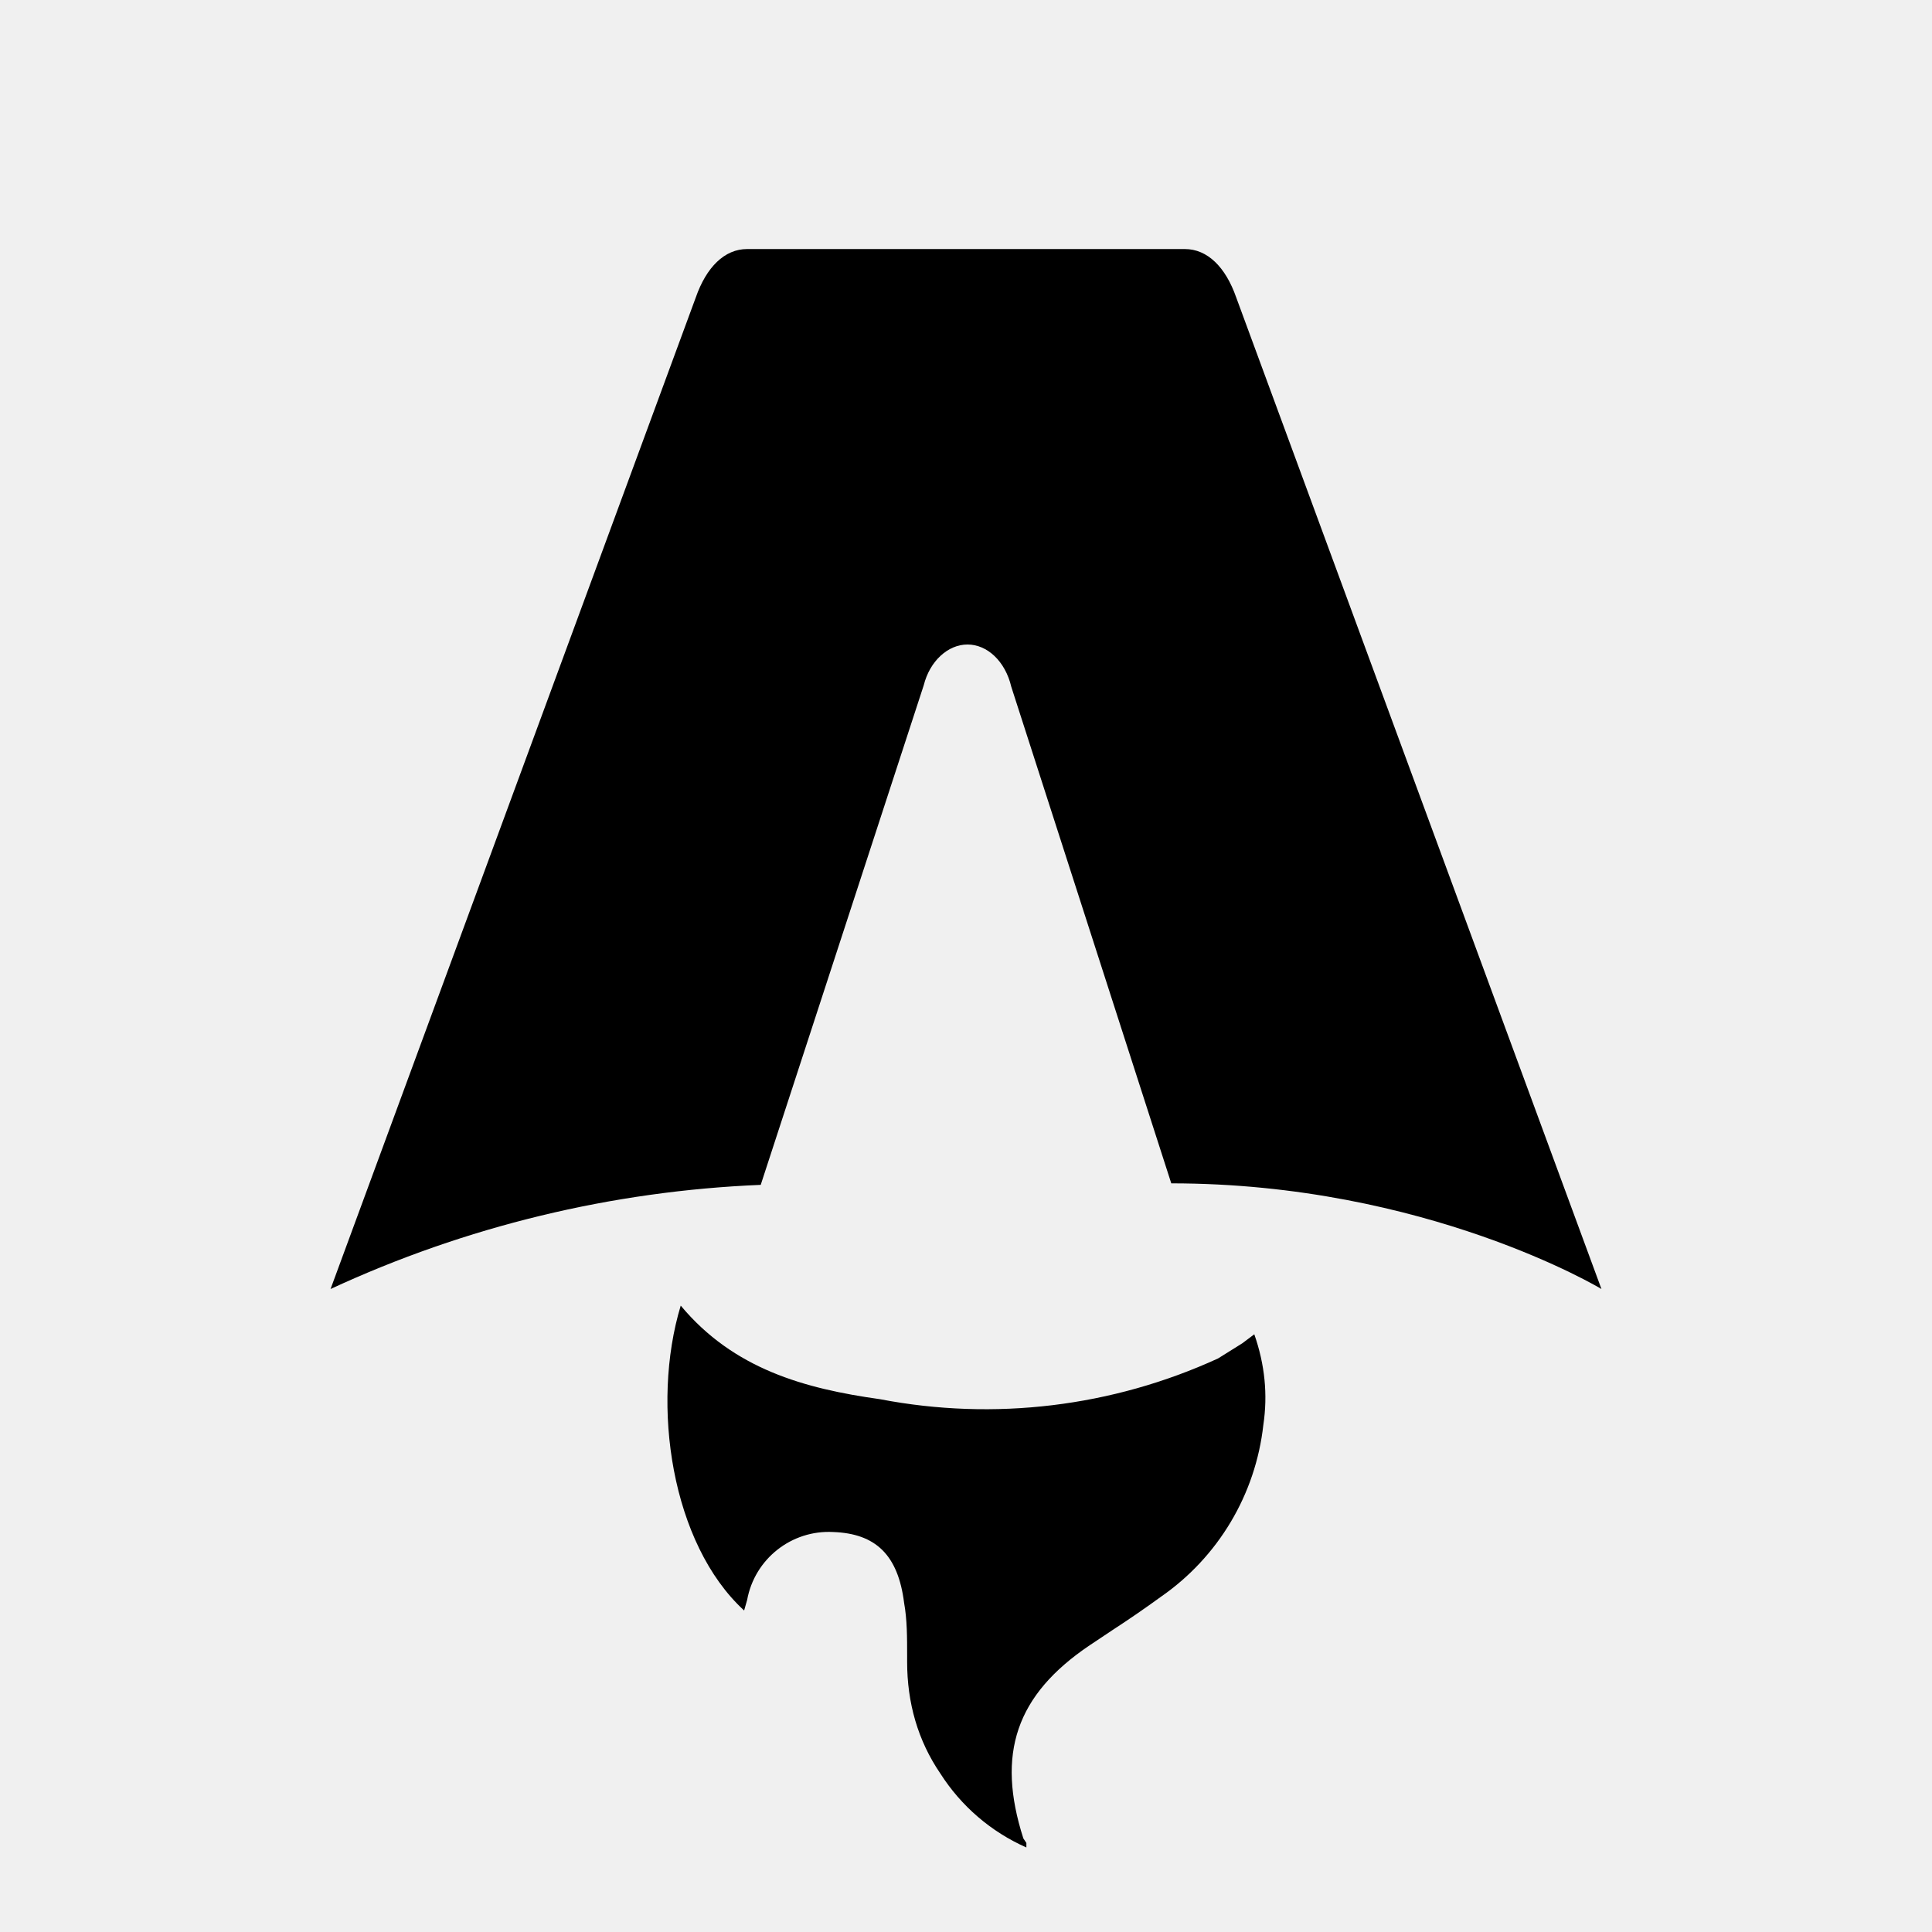
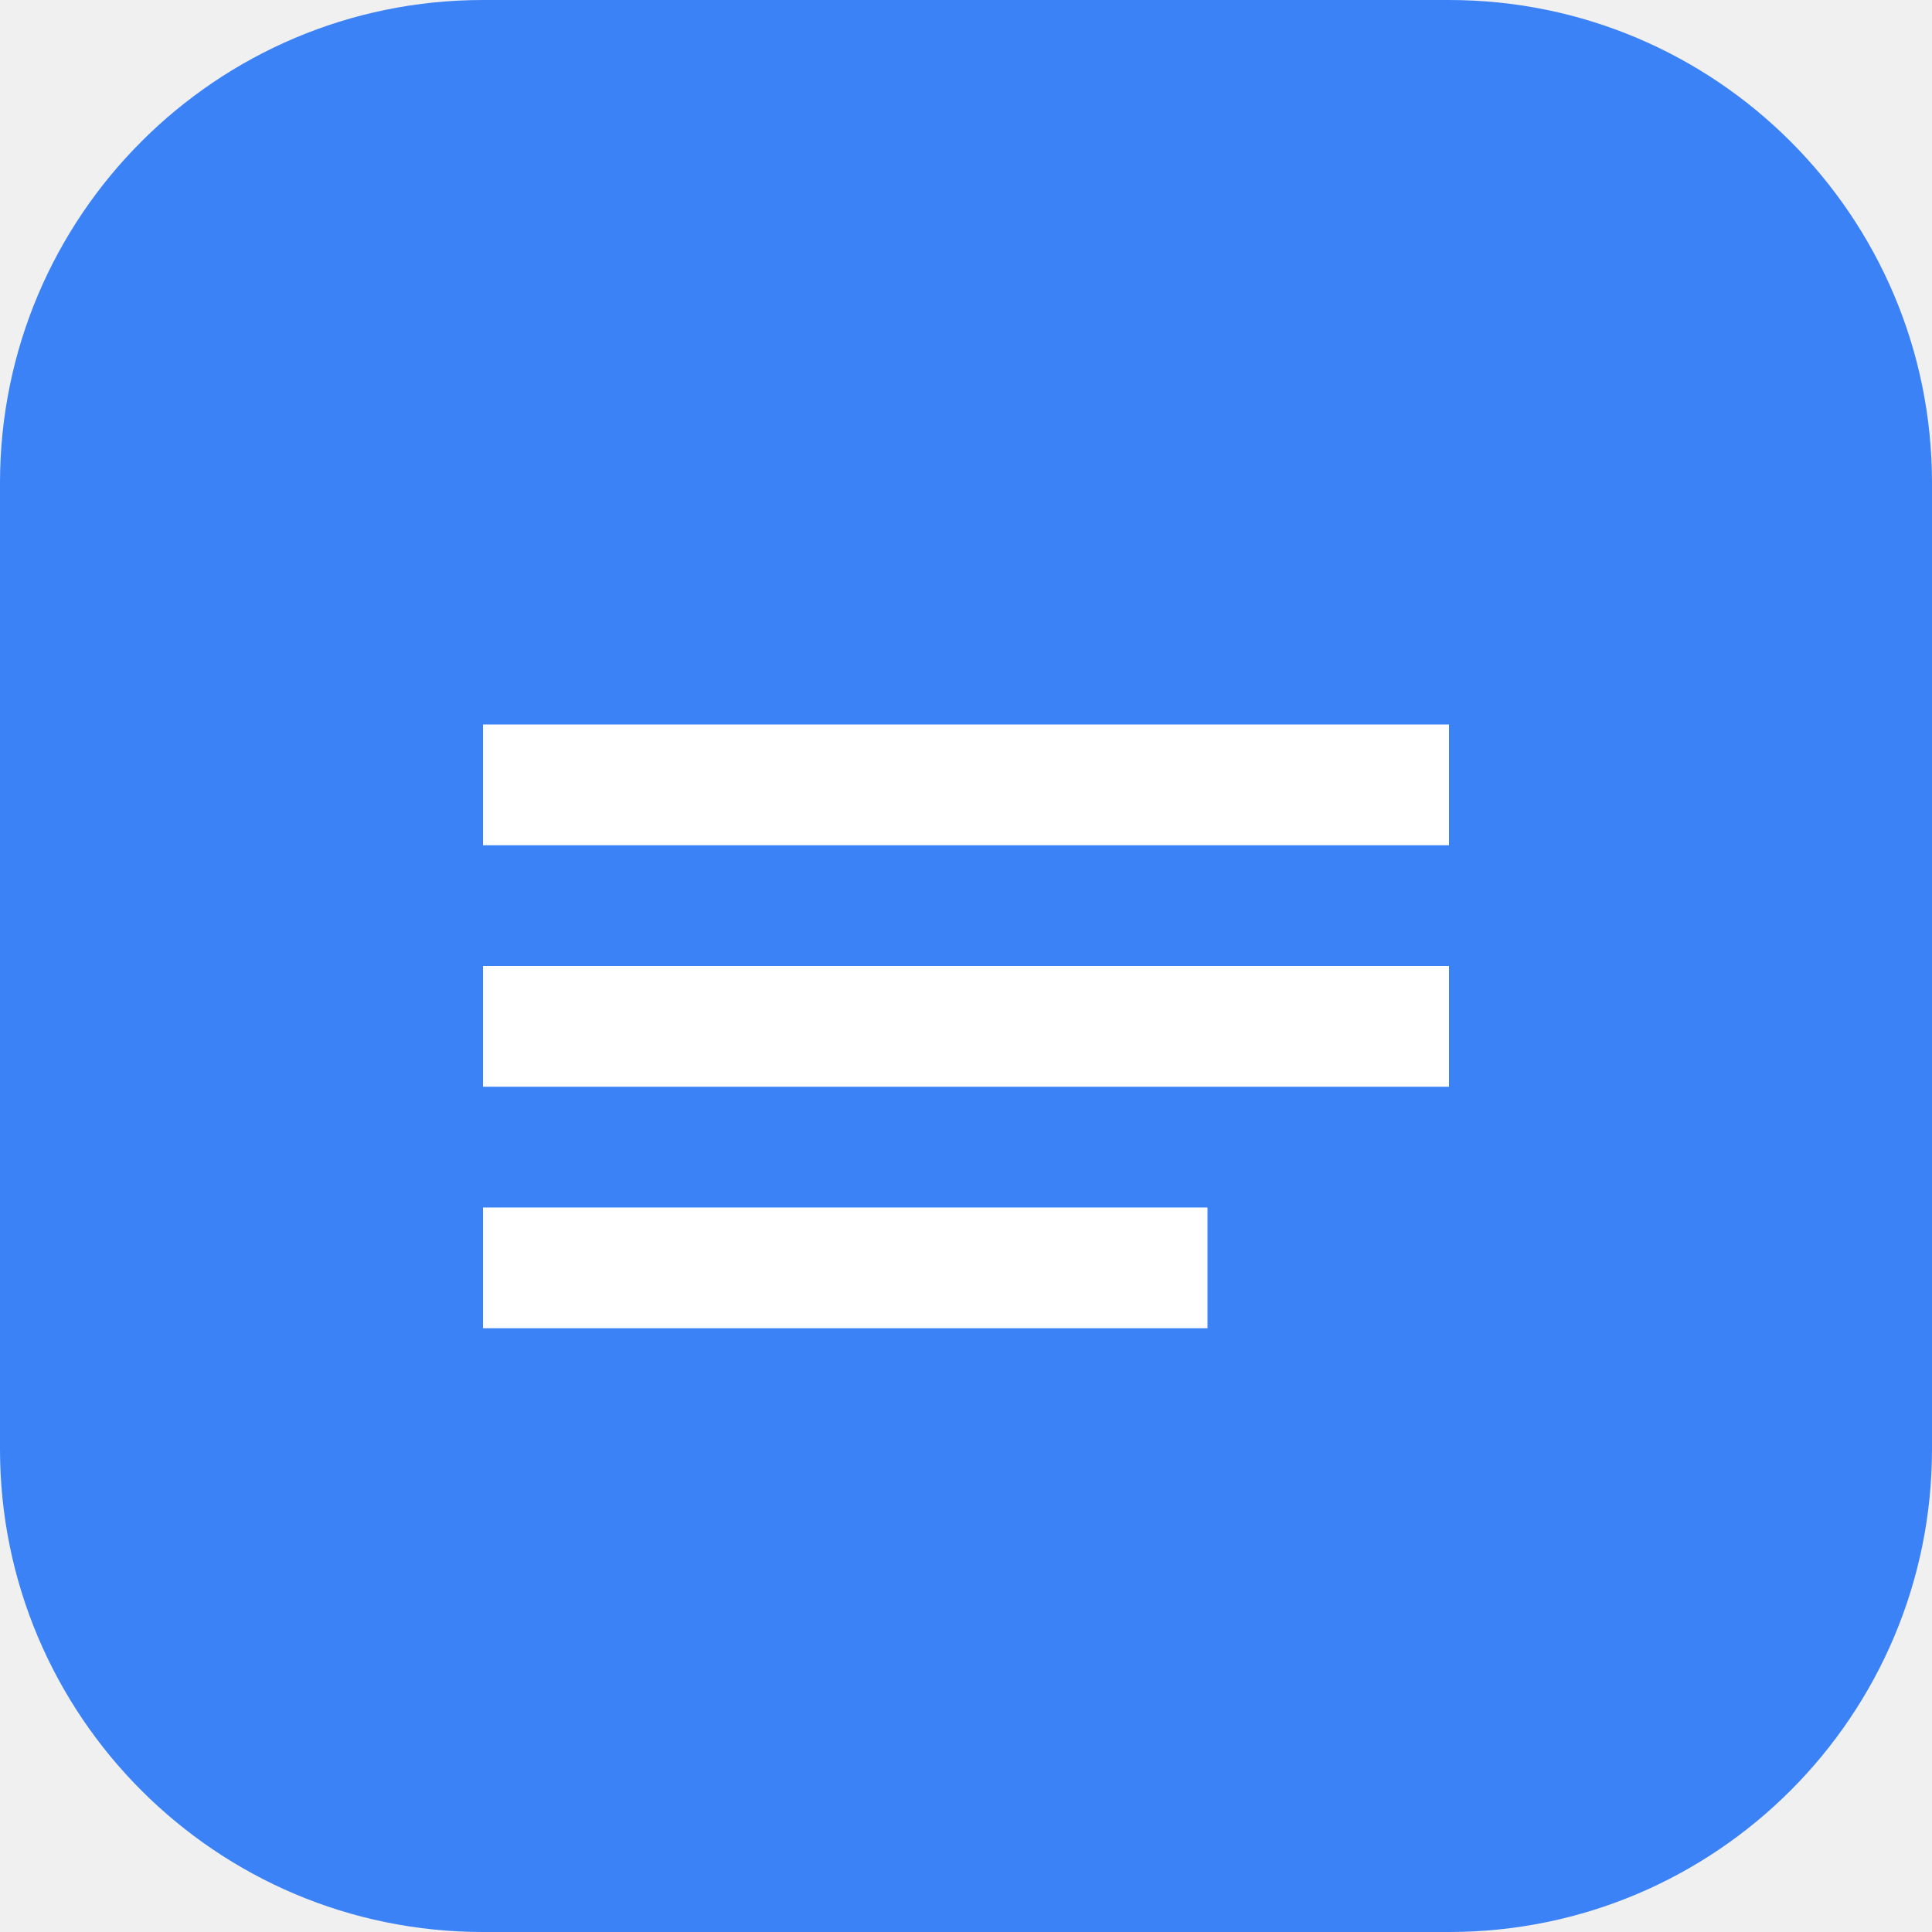
- <svg xmlns="http://www.w3.org/2000/svg" fill="none" viewBox="0 0 128 128">
-   <path d="M50.4 78.5a75.1 75.1 0 0 0-28.5 6.9l24.2-65.7c.7-2 1.9-3.2 3.4-3.2h29c1.5 0 2.7 1.2 3.4 3.2l24.2 65.7s-11.6-7-28.5-7L67 45.5c-.4-1.7-1.6-2.8-2.9-2.8-1.3 0-2.5 1.1-2.9 2.7L50.4 78.5Zm-1.1 28.2Zm-4.2-20.2c-2 6.6-.6 15.8 4.2 20.2a17.5 17.5 0 0 1 .2-.7 5.5 5.5 0 0 1 5.7-4.5c2.8.1 4.3 1.5 4.7 4.7.2 1.1.2 2.3.2 3.5v.4c0 2.7.7 5.2 2.2 7.4a13 13 0 0 0 5.7 4.9v-.3l-.2-.3c-1.8-5.6-.5-9.5 4.4-12.8l1.5-1a73 73 0 0 0 3.2-2.2 16 16 0 0 0 6.8-11.4c.3-2 .1-4-.6-6l-.8.6-1.6 1a37 37 0 0 1-22.4 2.7c-5-.7-9.7-2-13.2-6.2Z" />
-   <style>
-         path { fill: #000; }
-         @media (prefers-color-scheme: dark) {
-             path { fill: #FFF; }
-         }
-     </style>
+ <svg xmlns="http://www.w3.org/2000/svg" width="32" height="32" viewBox="0 0 32 32" fill="none">
+   <rect width="32" height="32" rx="8" fill="#3B82F6" />
+   <path d="M8 12h16v2H8v-2zm0 4h16v2H8v-2zm0 4h12v2H8v-2z" fill="white" />
</svg>
